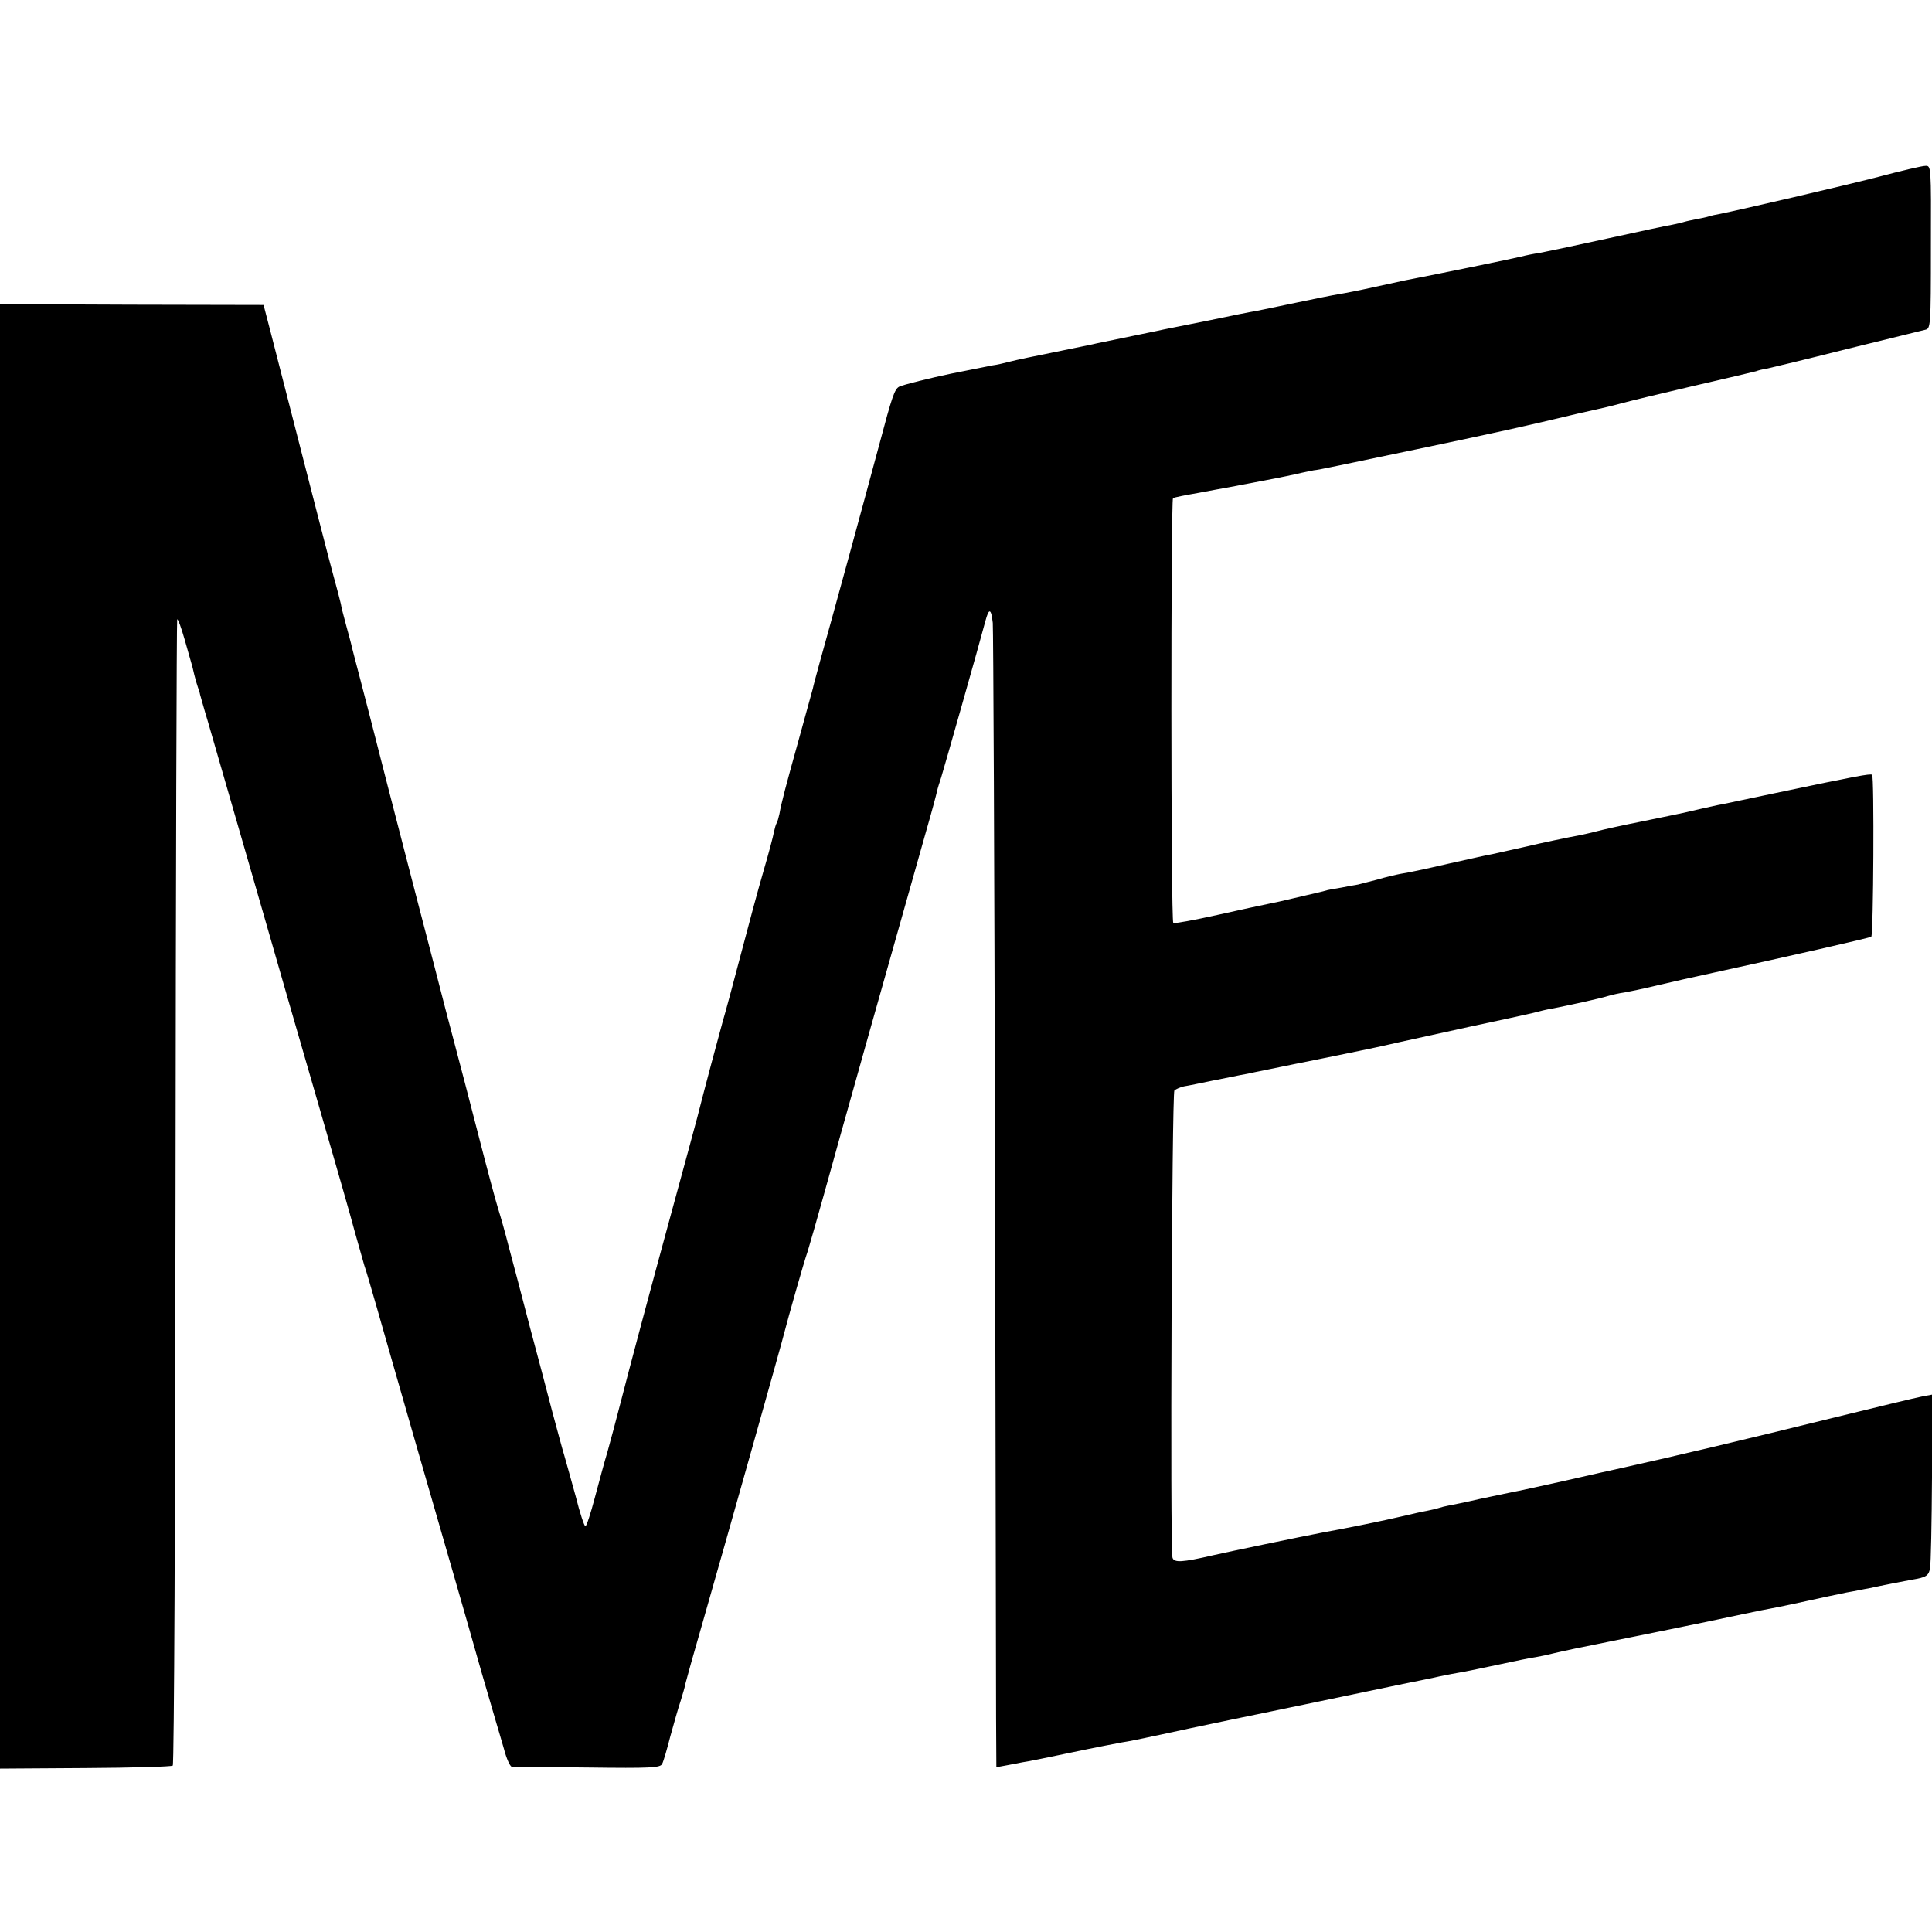
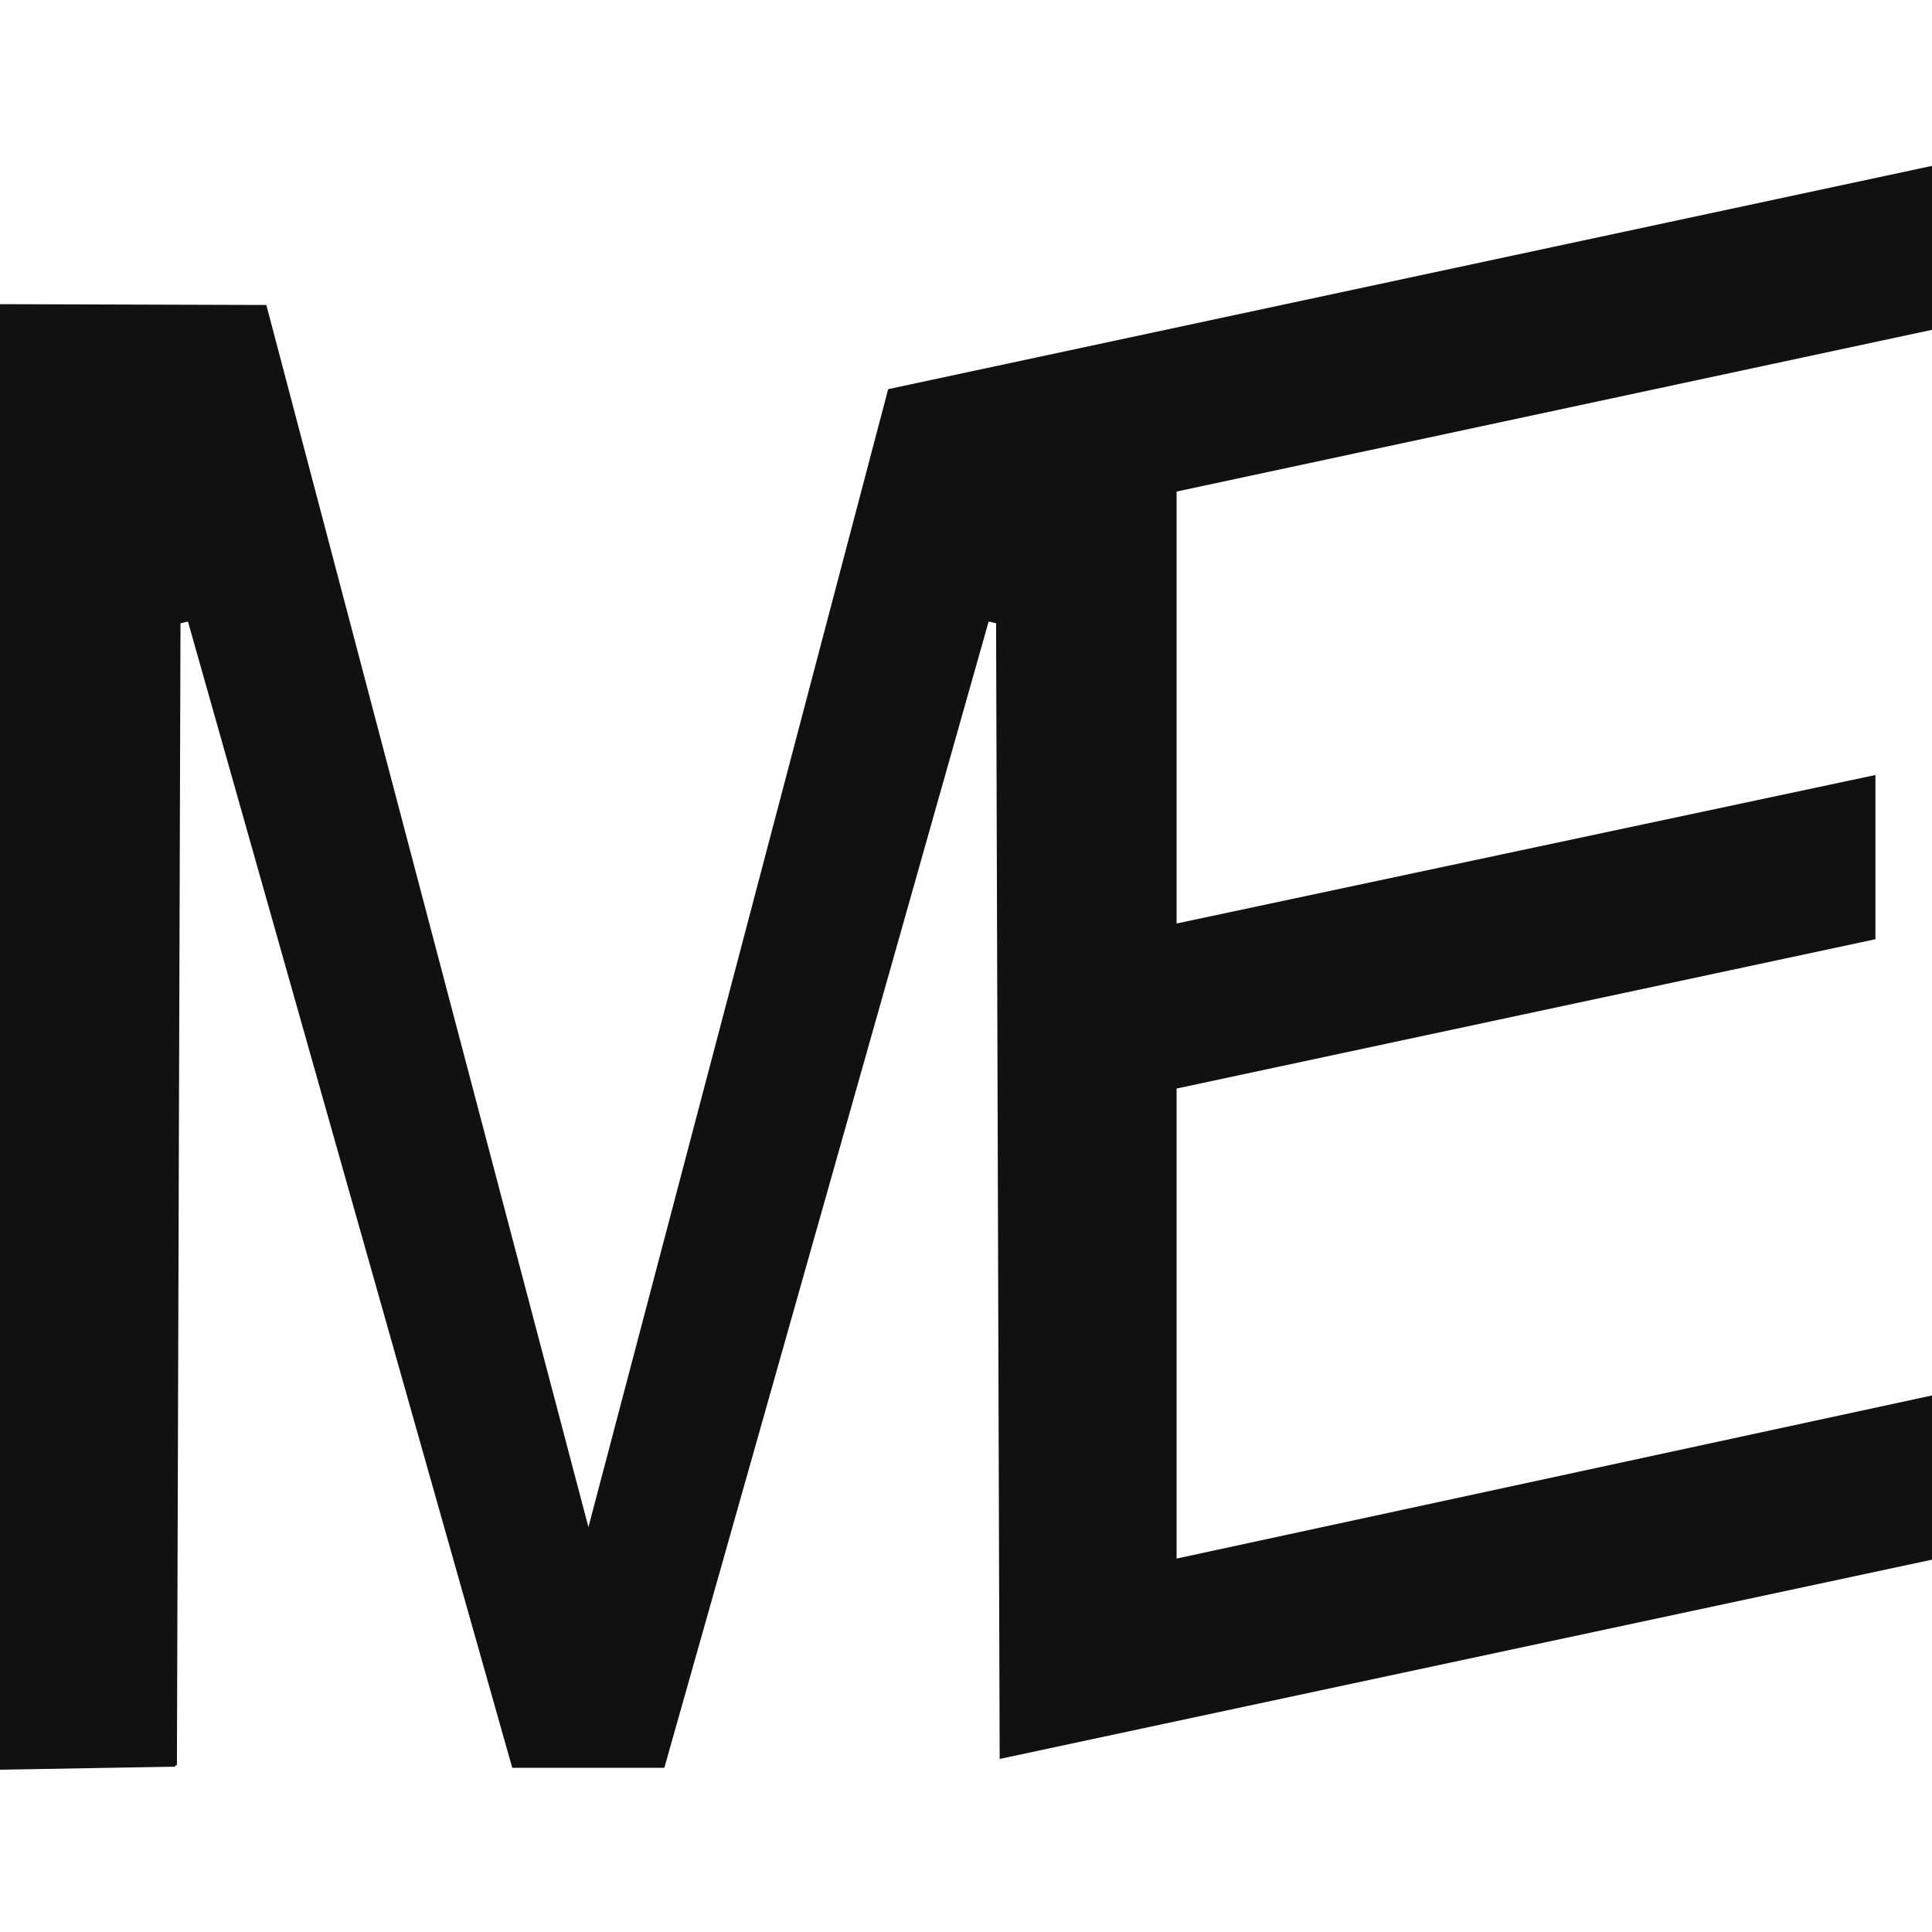
- <svg xmlns="http://www.w3.org/2000/svg" version="1.0" width="700pt" height="700pt" viewBox="0 0 700 700" preserveAspectRatio="xMidYMid meet">
-   <g transform="translate(0,700) scale(0.1,-0.1)" fill="#000000" stroke="none">
-     <path d="M6805 6359 c-128 -33 -499 -119 -573 -134 -13 -2 -31 -6 -40 -9 -9 -3 -29 -7 -45 -10 -15 -3 -35 -7 -45 -10 -9 -3 -28 -7 -42 -10 -14 -2 -122 -25 -240 -51 -118 -26 -228 -49 -245 -52 -16 -2 -46 -8 -65 -13 -28 -7 -291 -61 -420 -86 -14 -3 -65 -14 -115 -25 -49 -11 -106 -22 -125 -25 -19 -3 -89 -17 -155 -31 -66 -14 -131 -27 -145 -30 -14 -2 -90 -17 -170 -34 -80 -16 -154 -31 -165 -33 -16 -4 -107 -22 -241 -50 -10 -3 -77 -16 -149 -31 -71 -14 -146 -30 -165 -35 -19 -5 -48 -12 -65 -14 -35 -7 -70 -14 -105 -21 -14 -3 -34 -7 -45 -9 -72 -15 -173 -40 -187 -47 -17 -9 -26 -36 -72 -209 -61 -227 -170 -626 -216 -790 -11 -41 -23 -84 -25 -95 -3 -11 -26 -94 -51 -185 -48 -172 -63 -229 -70 -269 -3 -14 -7 -28 -10 -33 -3 -5 -7 -19 -10 -33 -2 -13 -19 -77 -38 -142 -19 -65 -55 -199 -81 -298 -26 -99 -56 -211 -67 -248 -15 -54 -65 -240 -92 -347 -8 -30 -48 -178 -91 -335 -79 -289 -156 -578 -186 -695 -16 -63 -38 -144 -48 -180 -11 -36 -31 -111 -46 -167 -15 -57 -30 -103 -34 -103 -4 0 -20 48 -35 108 -16 59 -35 125 -41 147 -7 22 -26 94 -44 160 -17 66 -54 206 -82 310 -27 105 -61 233 -75 285 -13 52 -31 115 -39 140 -8 25 -40 144 -71 265 -31 121 -70 270 -86 330 -16 61 -31 117 -33 125 -2 8 -20 78 -40 155 -72 276 -97 374 -171 660 -41 160 -85 333 -99 385 -14 52 -27 104 -30 115 -2 11 -12 47 -21 80 -9 33 -18 68 -19 77 -2 10 -15 59 -29 110 -14 51 -64 246 -112 433 -48 187 -99 385 -113 440 l-26 100 -478 1 -477 2 0 -2653 0 -2653 309 2 c170 1 313 5 317 9 5 4 9 940 10 2078 1 1139 4 2072 6 2075 3 2 15 -31 27 -73 12 -43 23 -82 25 -88 2 -5 6 -23 10 -40 4 -16 10 -37 13 -45 3 -8 7 -20 8 -27 2 -6 14 -51 29 -100 14 -48 89 -308 167 -578 77 -269 186 -645 241 -835 55 -190 111 -385 124 -435 14 -49 29 -103 34 -120 6 -16 26 -86 46 -155 59 -208 219 -763 279 -970 31 -107 76 -265 100 -350 25 -85 49 -168 54 -185 5 -16 17 -58 27 -92 9 -35 22 -63 28 -64 6 0 129 -2 274 -3 232 -3 264 -1 271 13 5 9 18 54 30 101 13 47 29 104 37 127 7 23 16 52 18 65 3 13 30 109 60 213 92 321 293 1034 300 1065 9 36 69 249 82 285 7 22 34 117 60 210 41 150 272 970 370 1315 20 69 37 133 39 143 2 10 9 32 15 50 10 32 138 482 160 566 13 49 21 48 27 -6 2 -21 6 -882 8 -1913 2 -1031 4 -1955 4 -2054 l1 -179 38 7 c20 4 46 9 57 11 11 1 90 17 175 35 85 18 169 34 185 37 17 2 80 15 140 28 89 20 432 91 520 109 49 10 230 48 345 72 69 14 134 27 145 30 11 2 31 6 45 9 14 2 36 7 50 9 14 3 70 14 125 26 55 12 114 24 130 26 17 3 46 9 65 14 19 5 114 25 210 44 96 19 251 51 344 70 93 20 181 38 195 41 47 9 75 14 166 34 50 11 115 25 145 31 30 5 66 13 80 15 55 12 127 26 155 31 54 9 63 14 68 43 3 16 6 163 7 328 l0 300 -37 -7 c-21 -4 -162 -38 -313 -75 -328 -81 -577 -140 -780 -185 -19 -4 -109 -24 -200 -45 -91 -20 -176 -39 -190 -41 -14 -3 -67 -14 -119 -25 -51 -12 -102 -22 -113 -24 -11 -2 -27 -6 -36 -9 -9 -3 -28 -7 -42 -10 -14 -2 -56 -12 -95 -21 -59 -14 -186 -40 -285 -58 -74 -14 -343 -70 -395 -82 -112 -26 -142 -28 -147 -8 -9 40 -2 1683 7 1692 6 5 21 12 35 15 14 2 61 12 105 21 44 9 89 18 100 20 11 2 34 6 50 10 79 16 224 46 246 50 39 8 172 35 194 40 11 2 49 11 85 19 36 8 151 33 255 56 105 22 208 45 230 50 22 6 51 13 65 15 57 11 177 37 205 46 17 5 44 11 60 13 17 3 71 14 120 26 50 12 140 32 200 45 276 60 570 127 575 131 8 9 11 582 3 587 -8 4 -54 -4 -353 -67 -91 -19 -176 -37 -190 -40 -14 -2 -47 -10 -75 -16 -27 -6 -57 -13 -65 -15 -8 -2 -73 -15 -145 -30 -71 -14 -148 -31 -170 -37 -22 -6 -51 -12 -65 -15 -25 -4 -153 -31 -180 -38 -36 -8 -107 -24 -130 -29 -14 -2 -88 -19 -165 -36 -77 -18 -153 -34 -170 -36 -16 -3 -55 -12 -85 -21 -30 -8 -62 -16 -70 -18 -8 -1 -35 -6 -60 -11 -25 -4 -47 -8 -50 -9 -3 -1 -18 -5 -35 -9 -16 -4 -57 -13 -90 -21 -33 -8 -73 -17 -90 -20 -16 -3 -99 -21 -184 -40 -85 -19 -157 -32 -160 -29 -9 8 -9 1534 -1 1539 4 3 45 11 91 19 46 9 98 18 114 21 17 3 66 13 110 21 44 8 103 20 130 26 28 7 57 12 65 14 16 1 99 19 410 84 243 51 358 76 545 121 50 11 97 22 106 24 9 2 33 8 55 14 21 6 137 34 257 62 121 28 224 52 230 54 7 3 23 7 37 9 14 3 144 34 290 71 146 36 274 67 285 70 20 4 21 11 21 300 1 294 1 295 -20 294 -12 0 -88 -18 -171 -40z" />
-   </g>
+ <svg xmlns="http://www.w3.org/2000/svg" version="1.1" id="Layer_1" x="0px" y="0px" viewBox="0 0 700 700" style="enable-background:new 0 0 700 700;" xml:space="preserve">
+   <style type="text/css">
+ 	.st0{fill:#121112;}
+ </style>
+   <polygon class="st0" points="700,119.5 700,60.1 321.8,141 213.2,553.3 96.5,110.5 0,110.2 0,639.6 0,641.2 63.5,640.1 63.5,639.6  64.1,639.6 65.4,225.8 68.1,225.2 185.6,640.5 240.7,640.5 358.2,225.2 360.9,225.8 362.2,637.3 700,565.1 700,505.6 426.3,564.7  426.3,394.4 679.5,340.3 679.5,280.8 426.3,334.6 426.3,178.1 " />
</svg>
